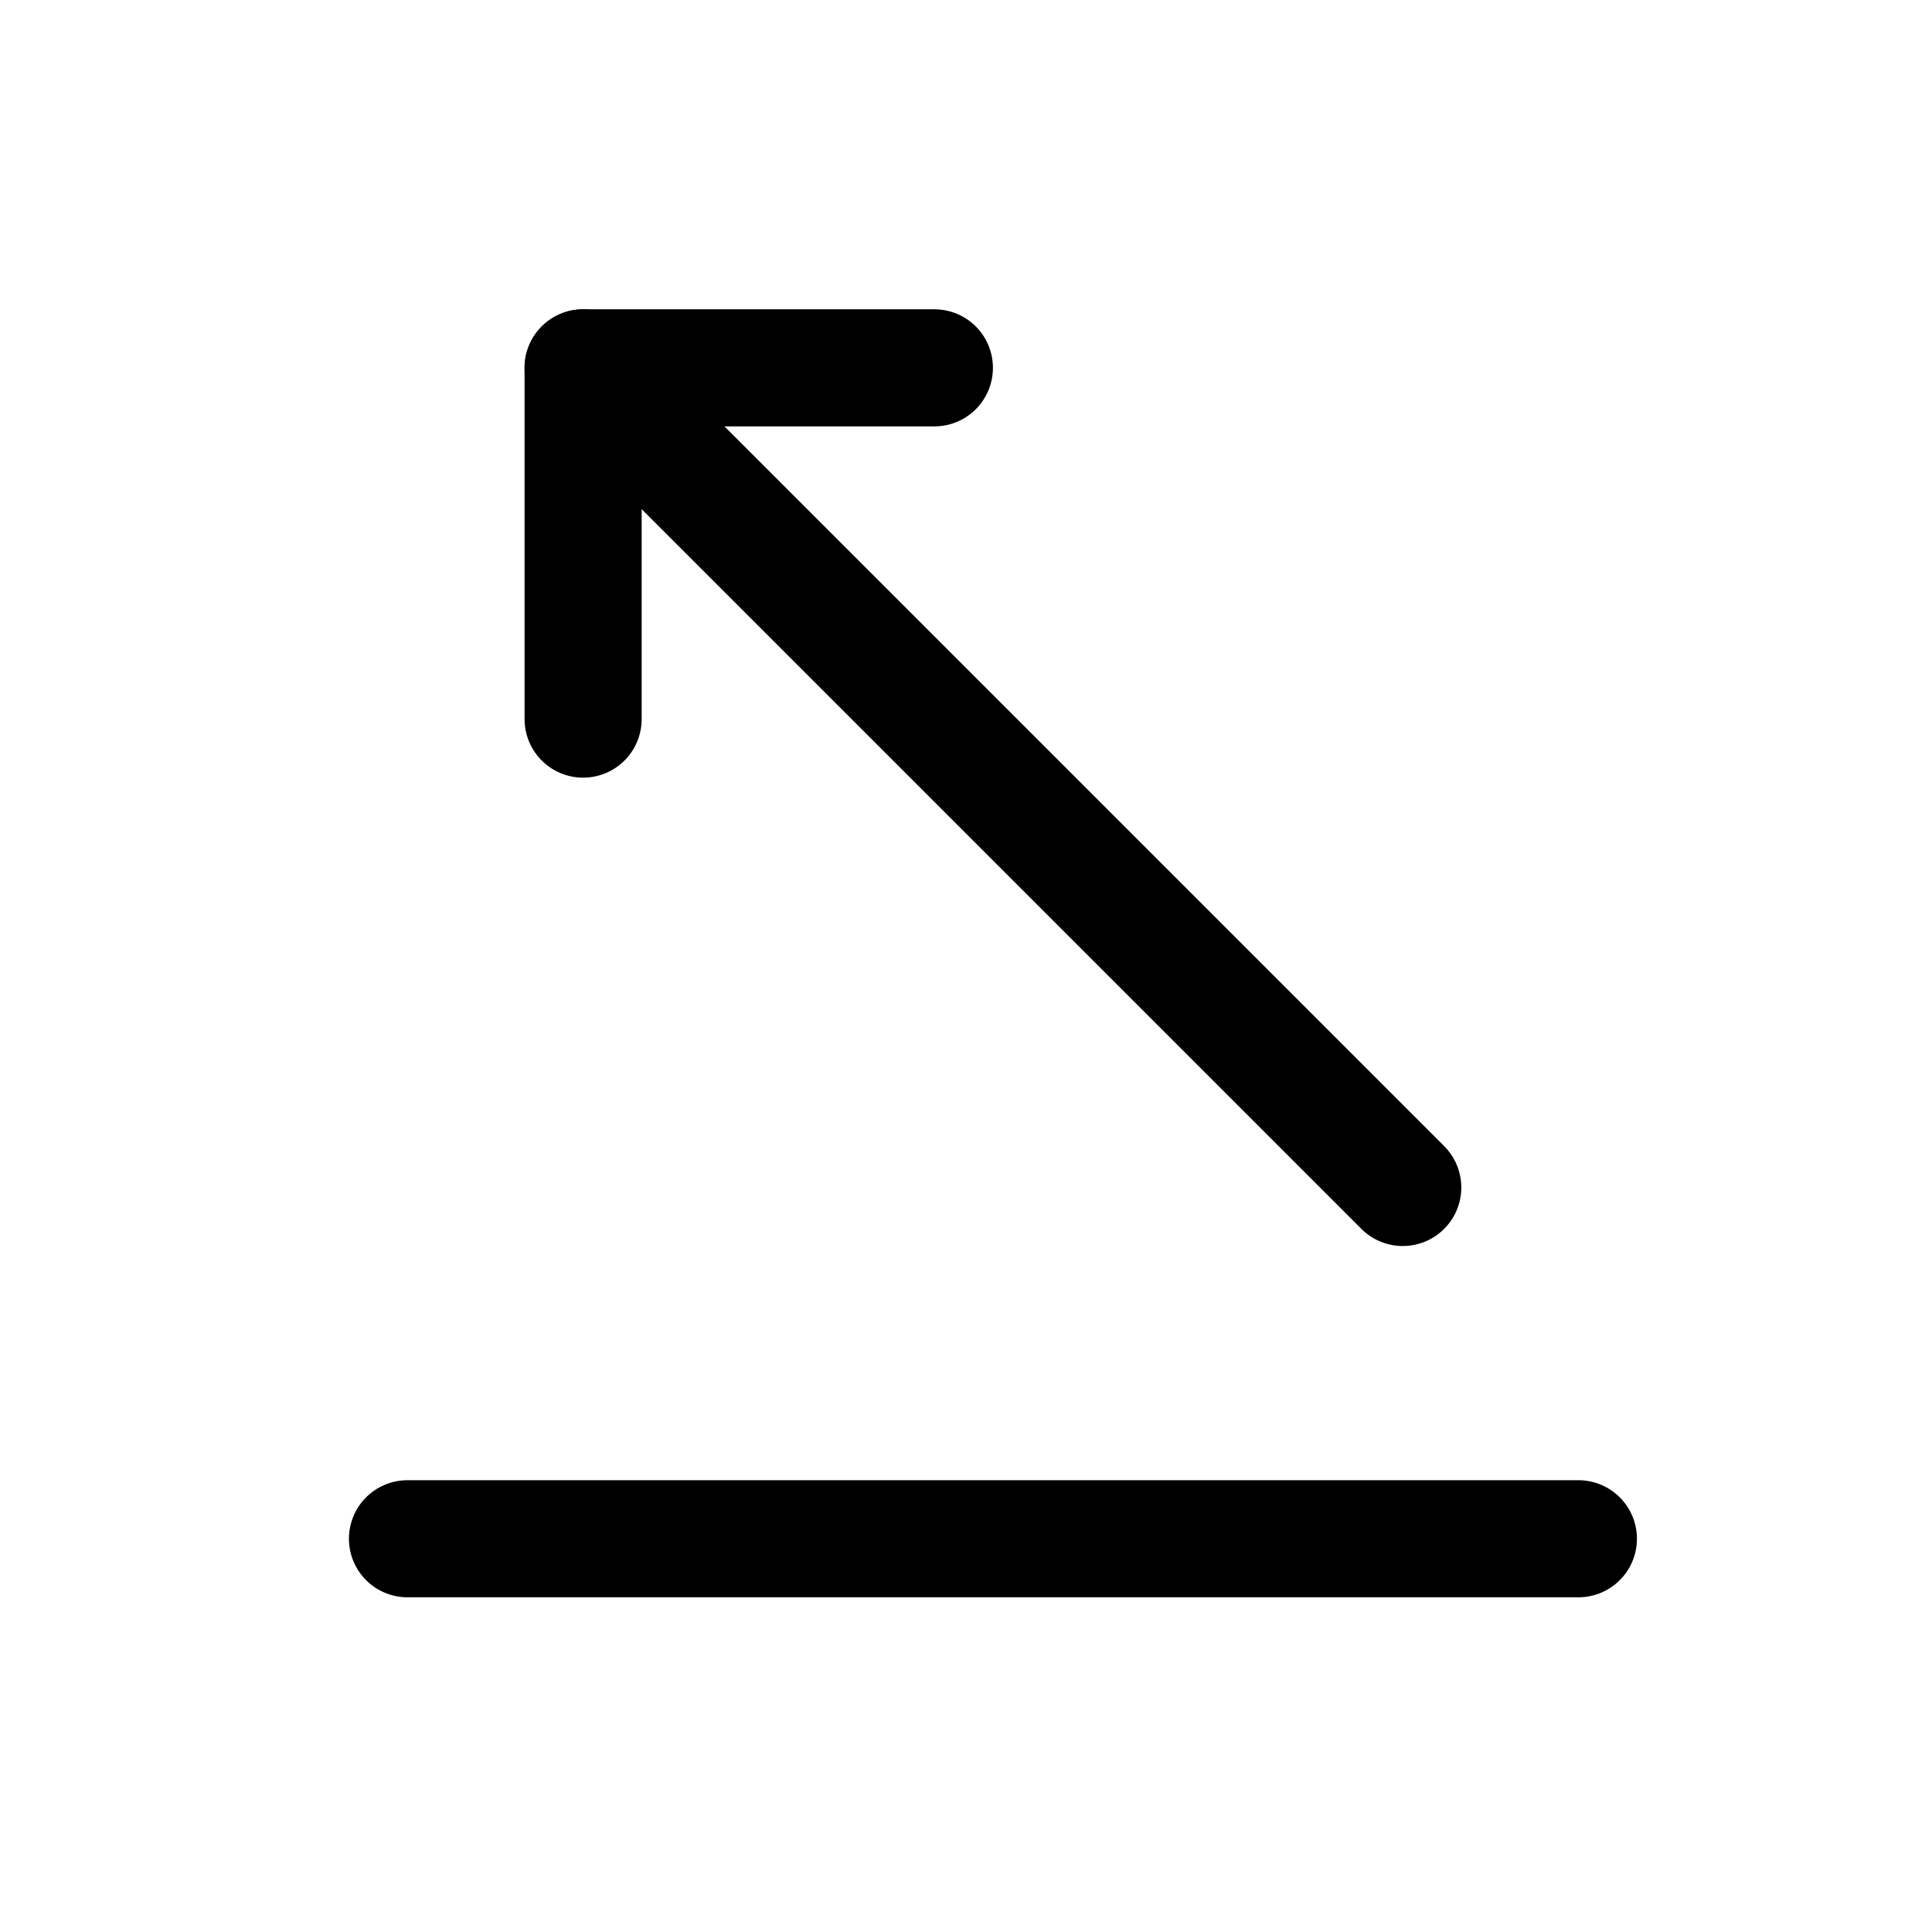
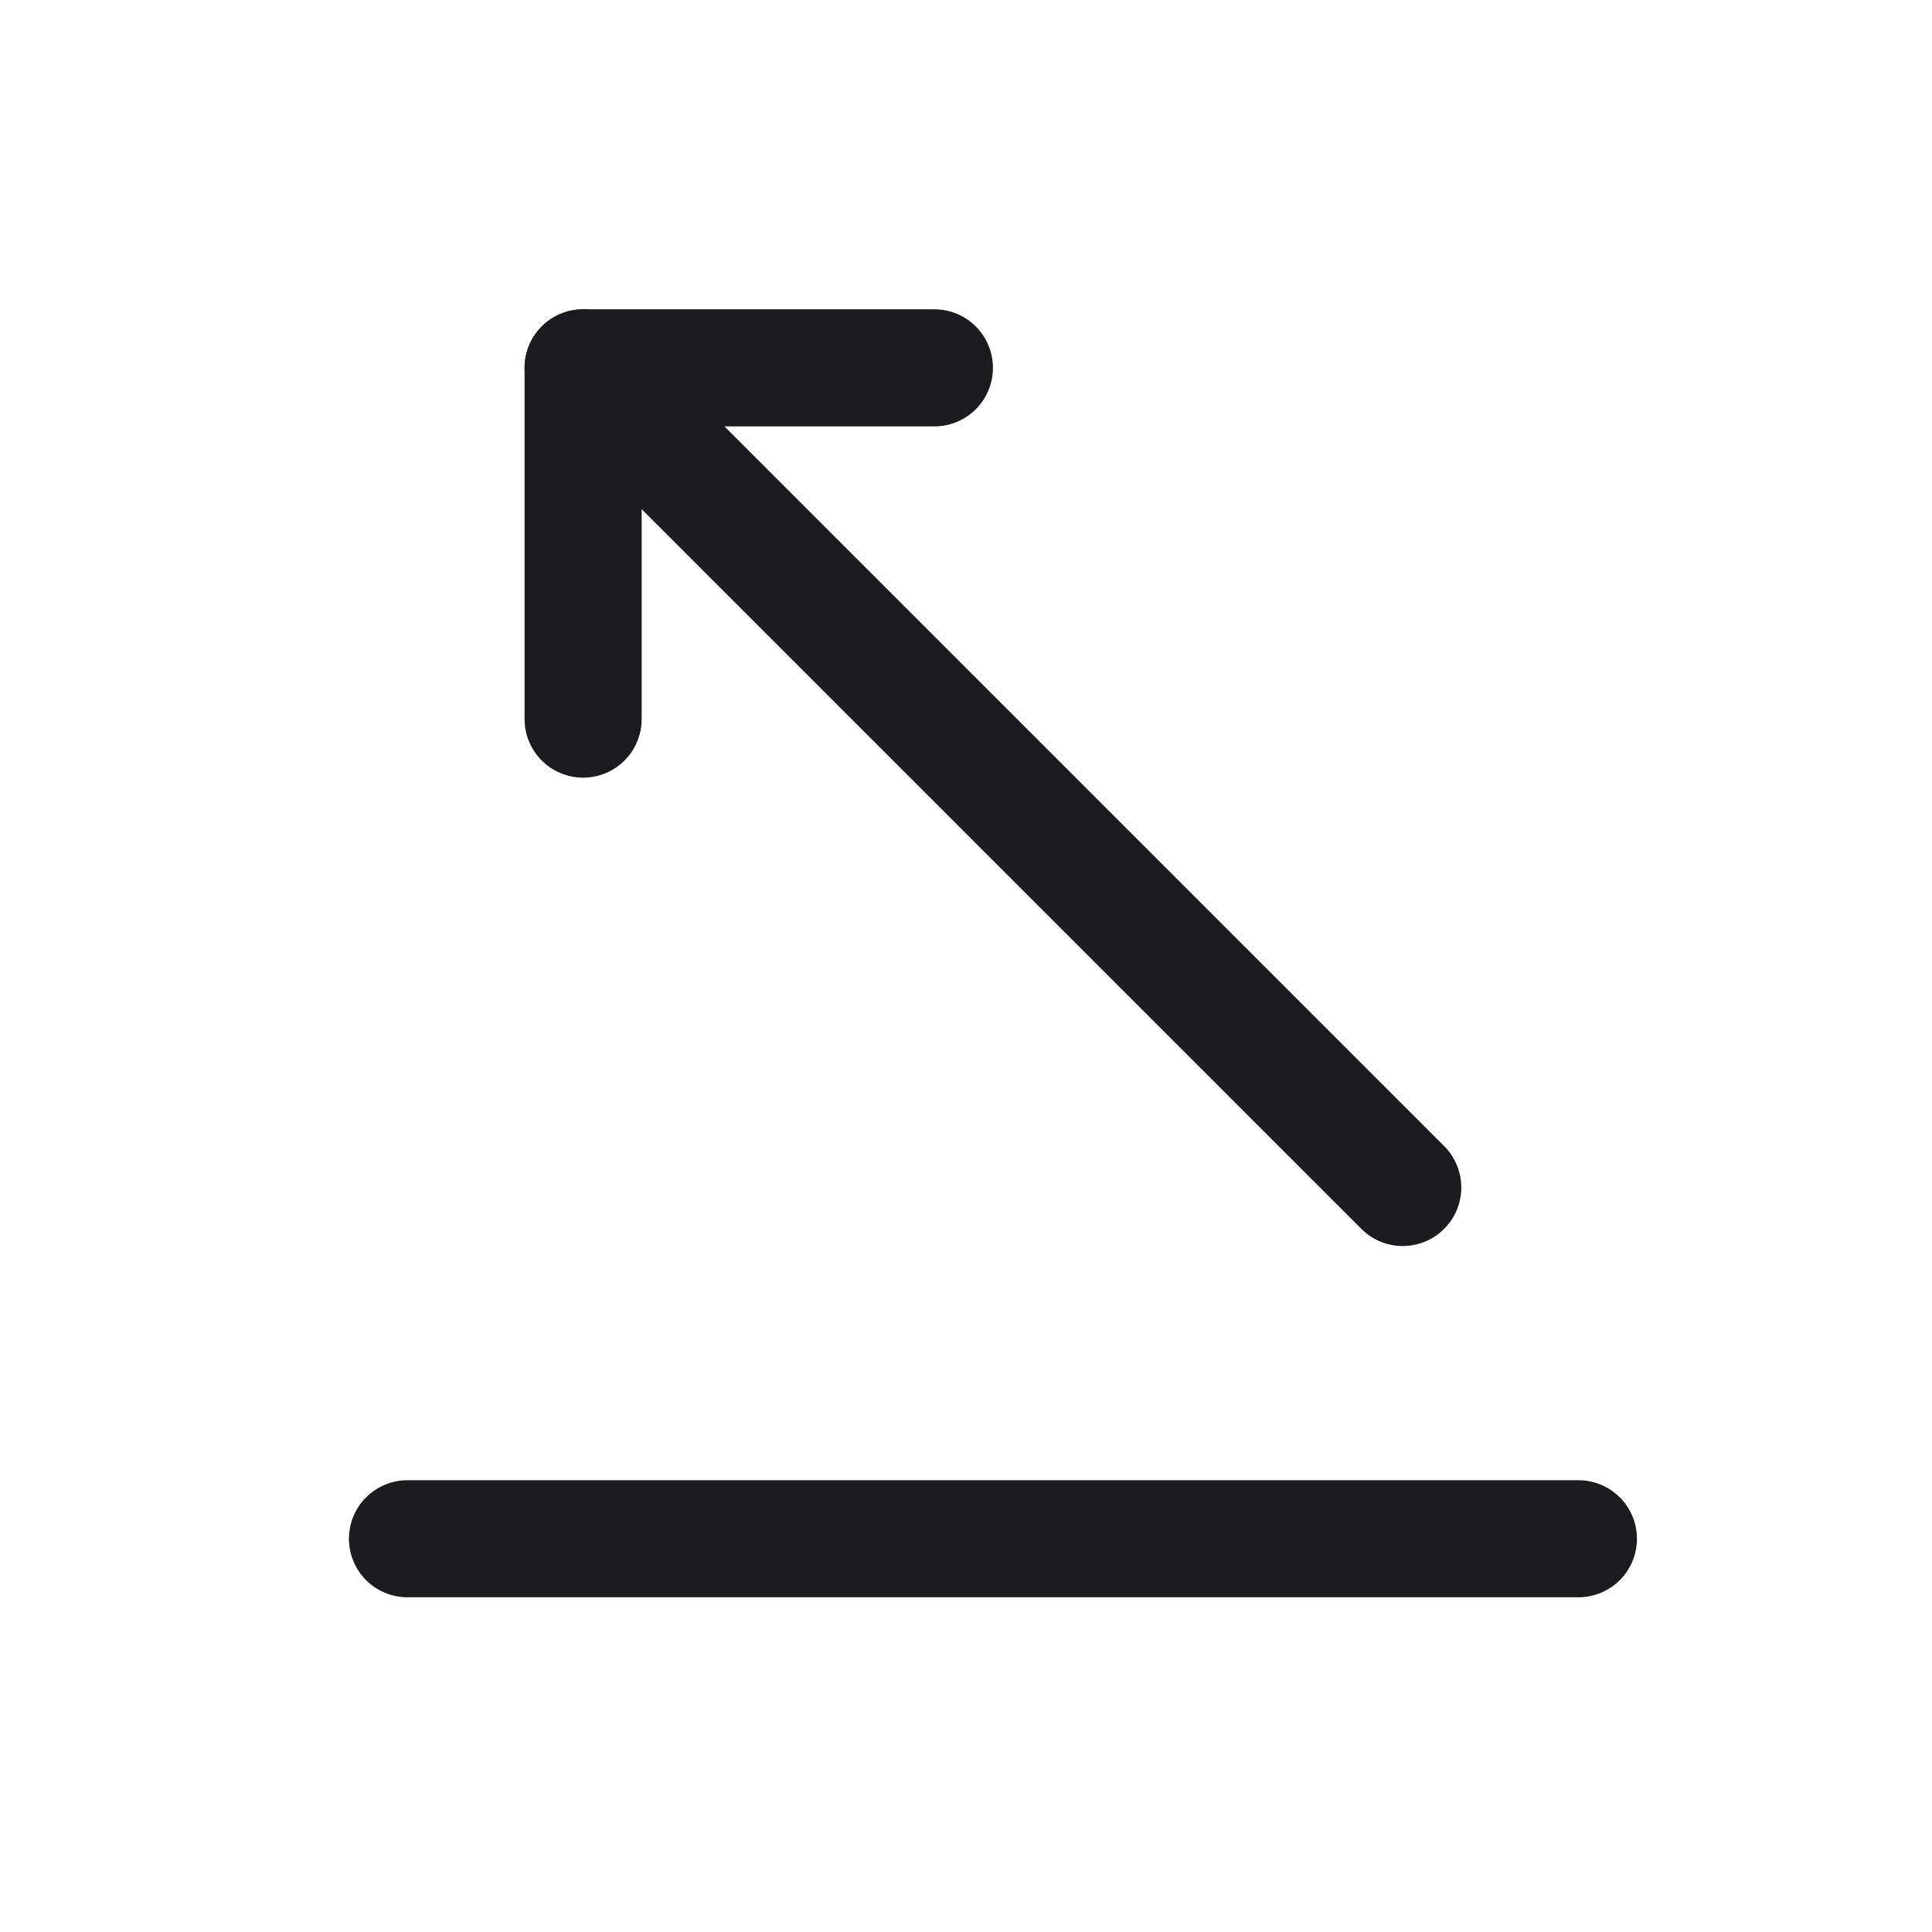
<svg xmlns="http://www.w3.org/2000/svg" width="33" height="33" viewBox="0 0 33 33" fill="none">
-   <path d="M26.96 26.283H6.96" stroke="black" stroke-width="2" stroke-linecap="round" stroke-linejoin="round" />
-   <path d="M15.96 6.283H9.96V12.283" stroke="black" stroke-width="2" stroke-linecap="round" stroke-linejoin="round" />
-   <path d="M23.96 20.283L9.96 6.283" stroke="black" stroke-width="2" stroke-linecap="round" stroke-linejoin="round" />
+   <path d="M26.96 26.283H6.96" stroke="#1C1B1F" stroke-width="2" stroke-linecap="round" stroke-linejoin="round" />
+   <path d="M15.96 6.283H9.96V12.283" stroke="#1C1B1F" stroke-width="2" stroke-linecap="round" stroke-linejoin="round" />
+   <path d="M23.96 20.283L9.96 6.283" stroke="#1C1B1F" stroke-width="2" stroke-linecap="round" stroke-linejoin="round" />
</svg>
